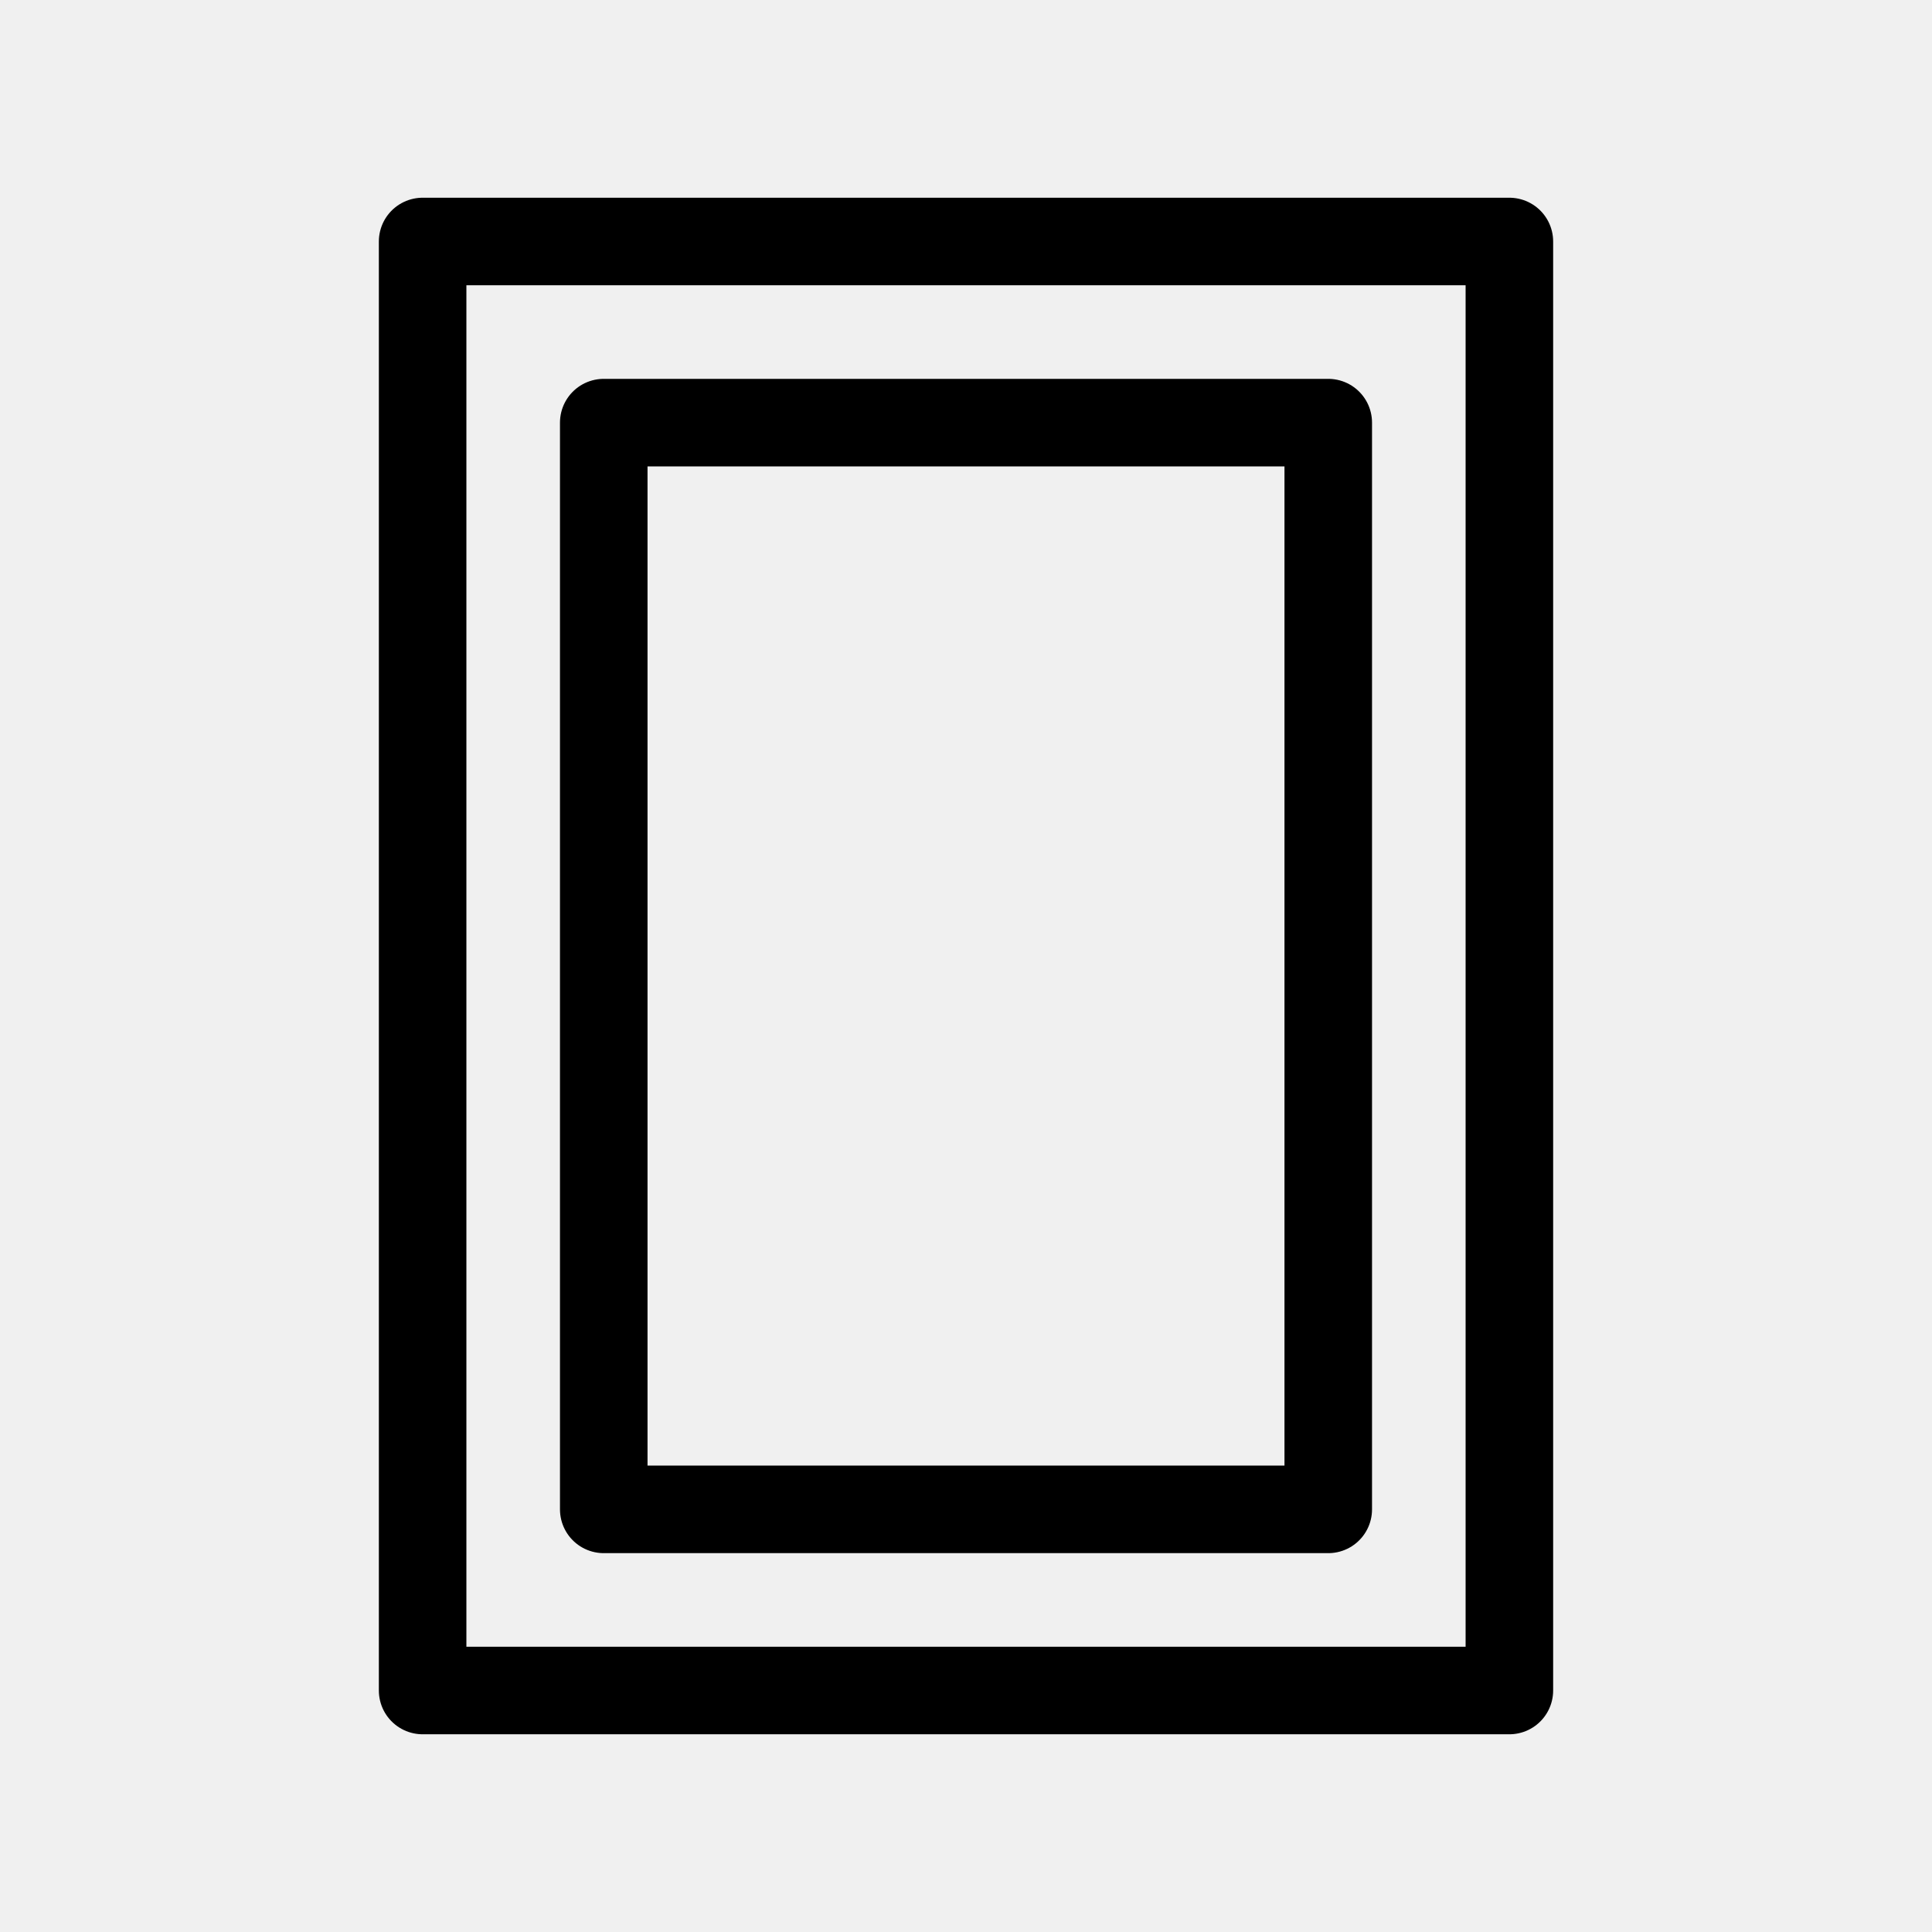
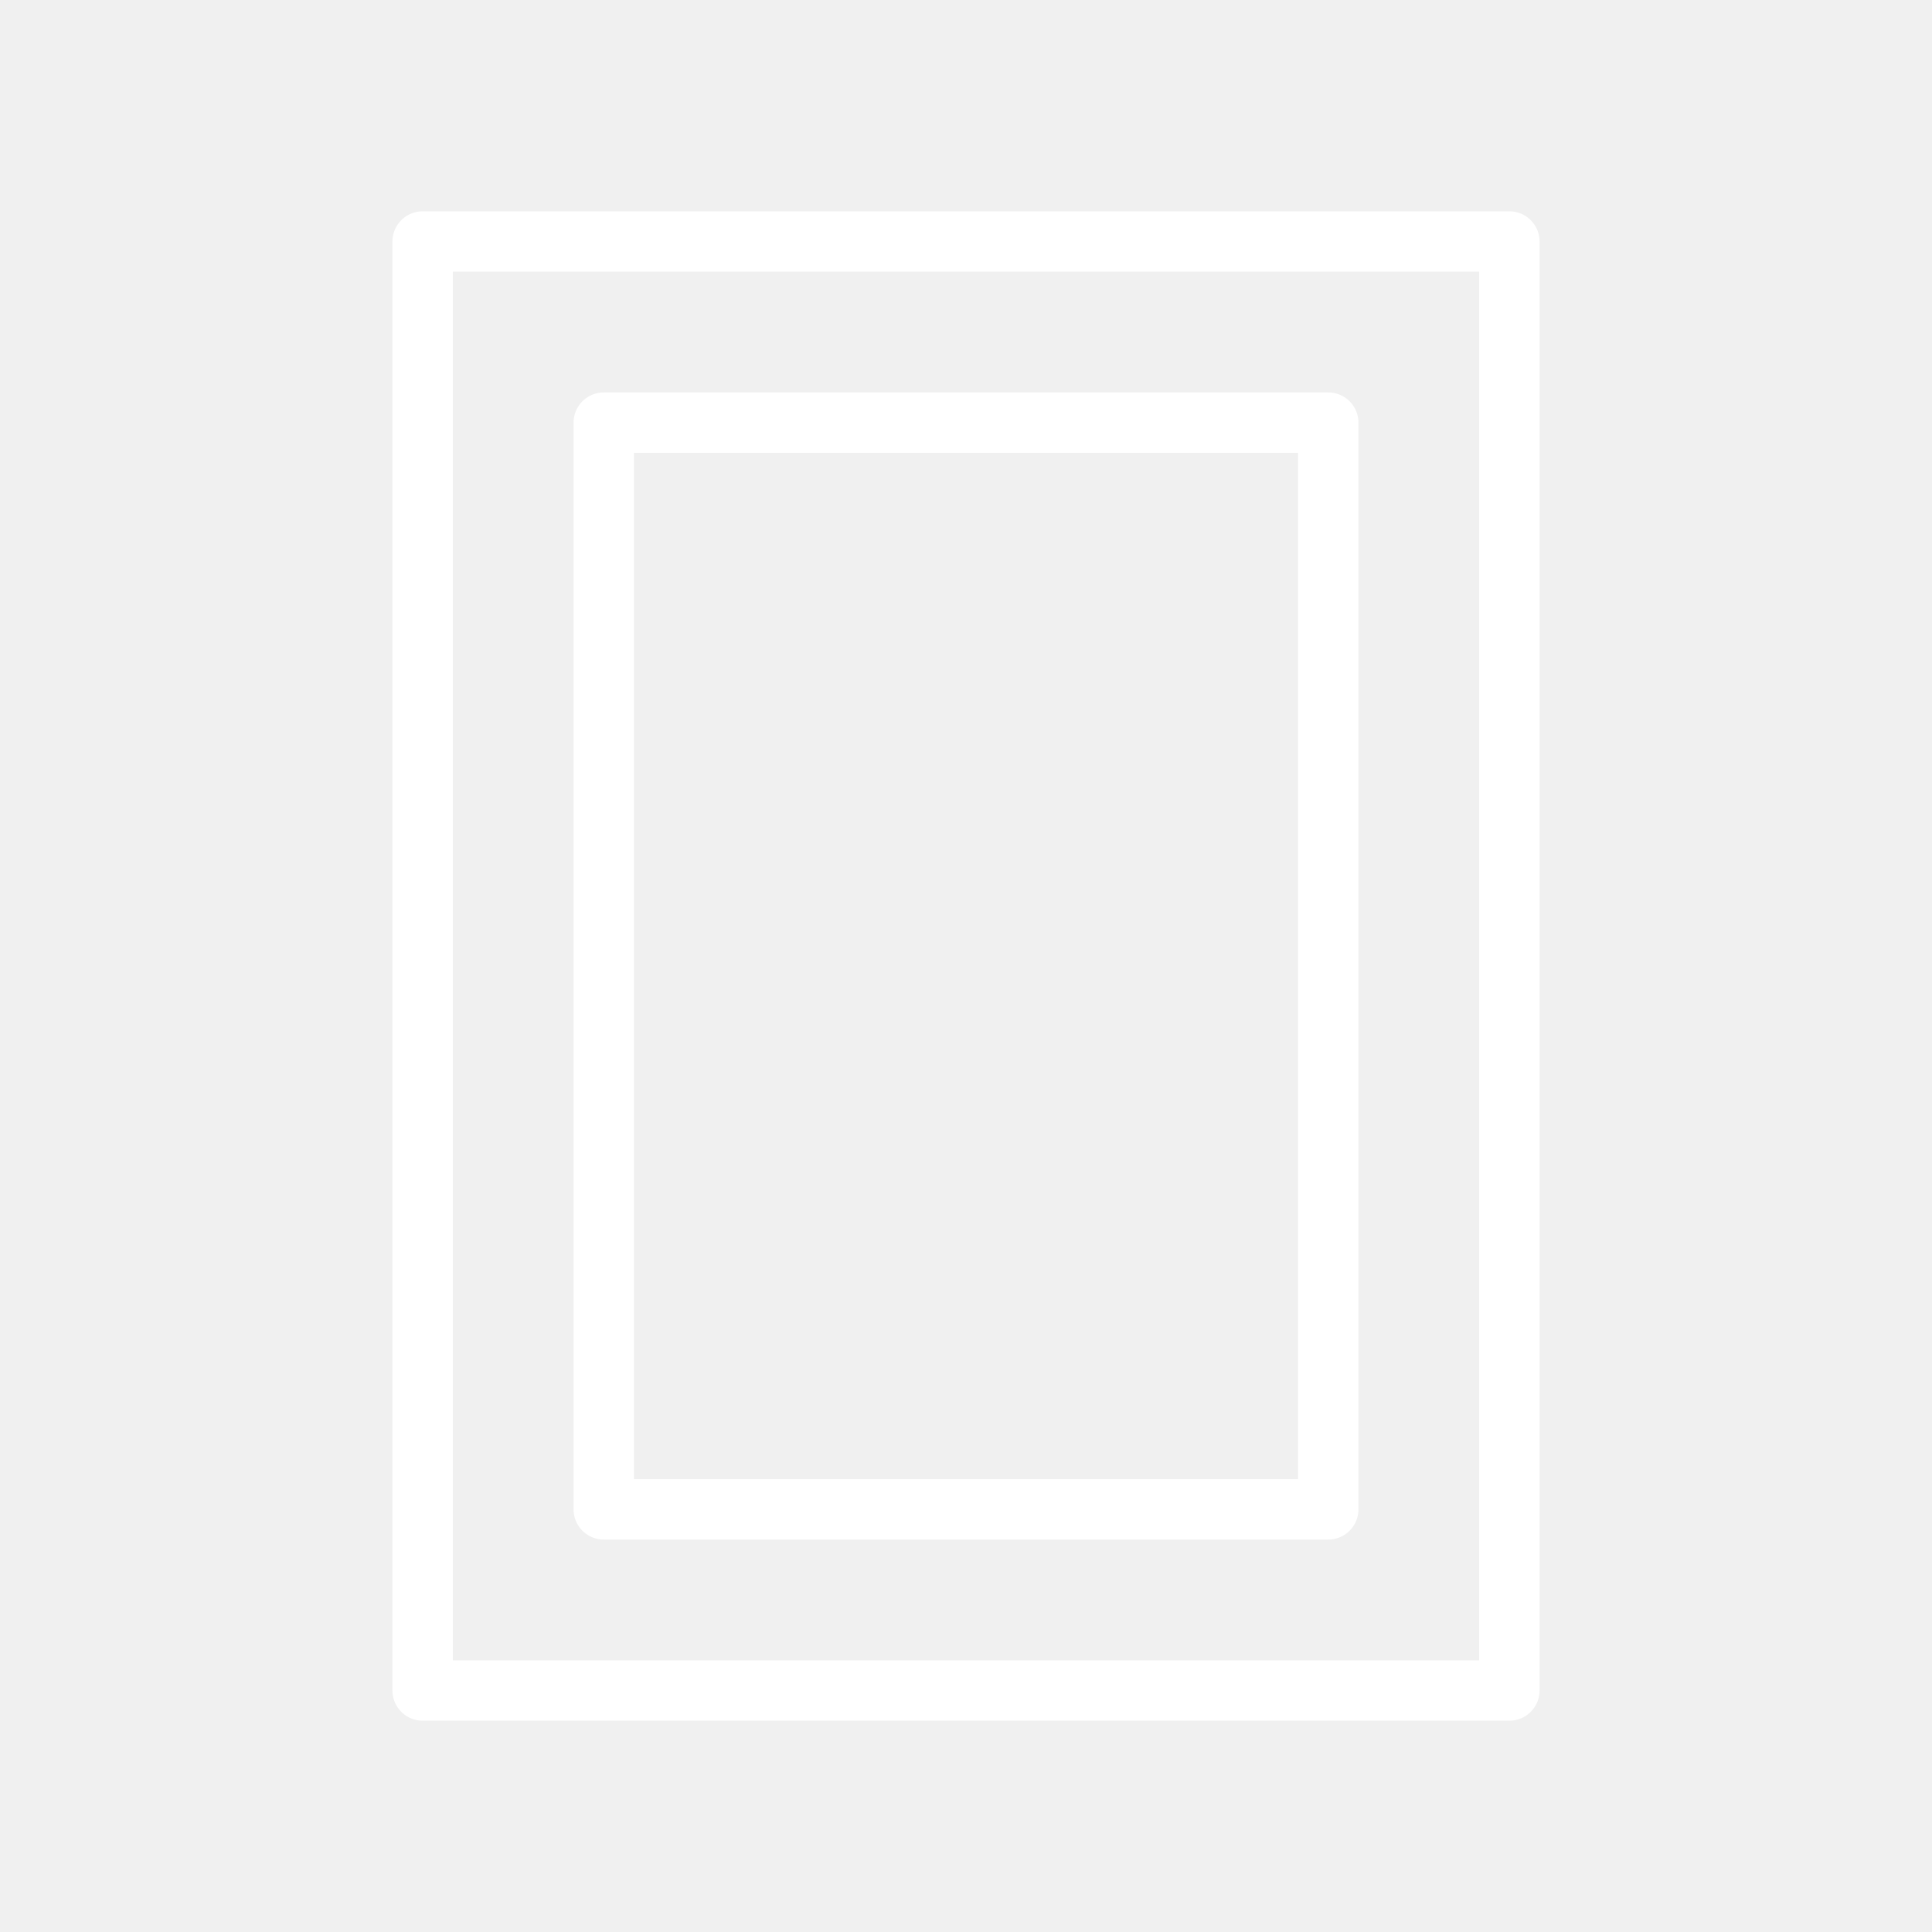
<svg xmlns="http://www.w3.org/2000/svg" id="cat-pg" viewBox="0 0 32 32">
  <defs>
-     <style>.cls-1{fill:none;stroke:#000;stroke-linejoin:round;stroke-width:1.45px;}</style>
+     <style>.cls-1{fill:none;stroke:#fff;stroke-linejoin:round;}</style>
  </defs>
  <rect class="cls-1" x="7" y="4" width="18" height="24" />
  <rect class="cls-1" x="10" y="7" width="12" height="18" />
</svg>
